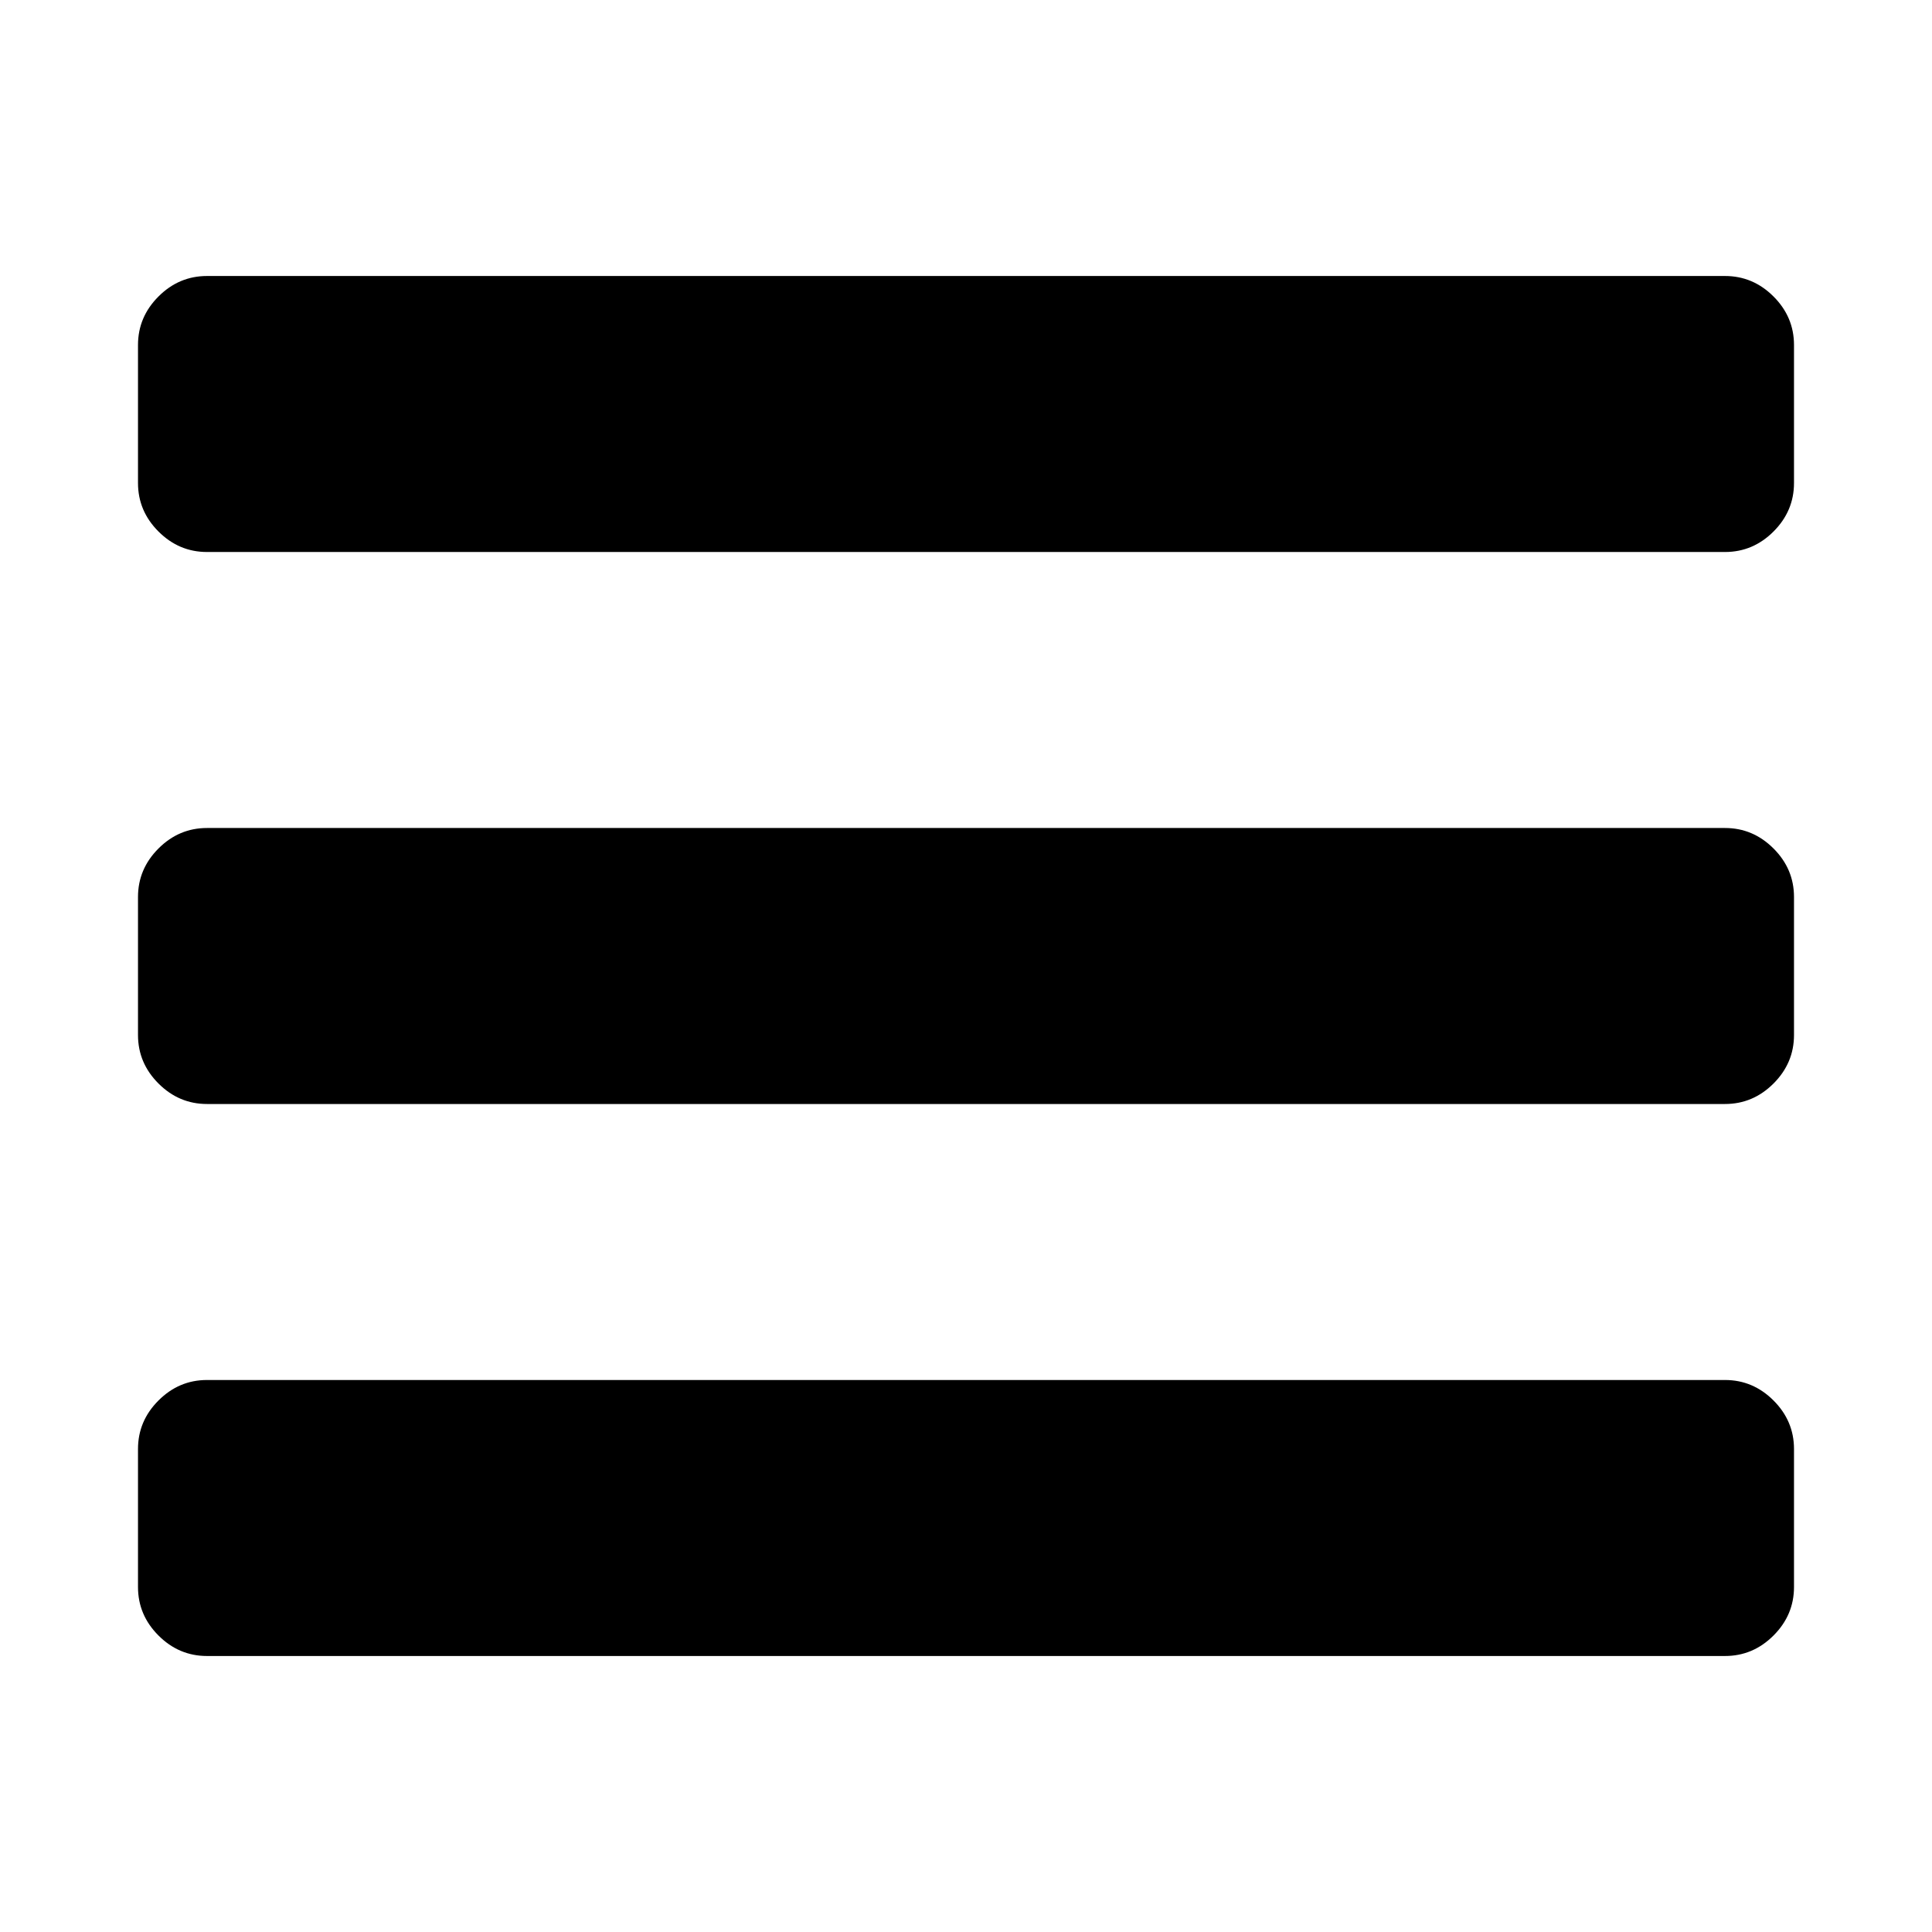
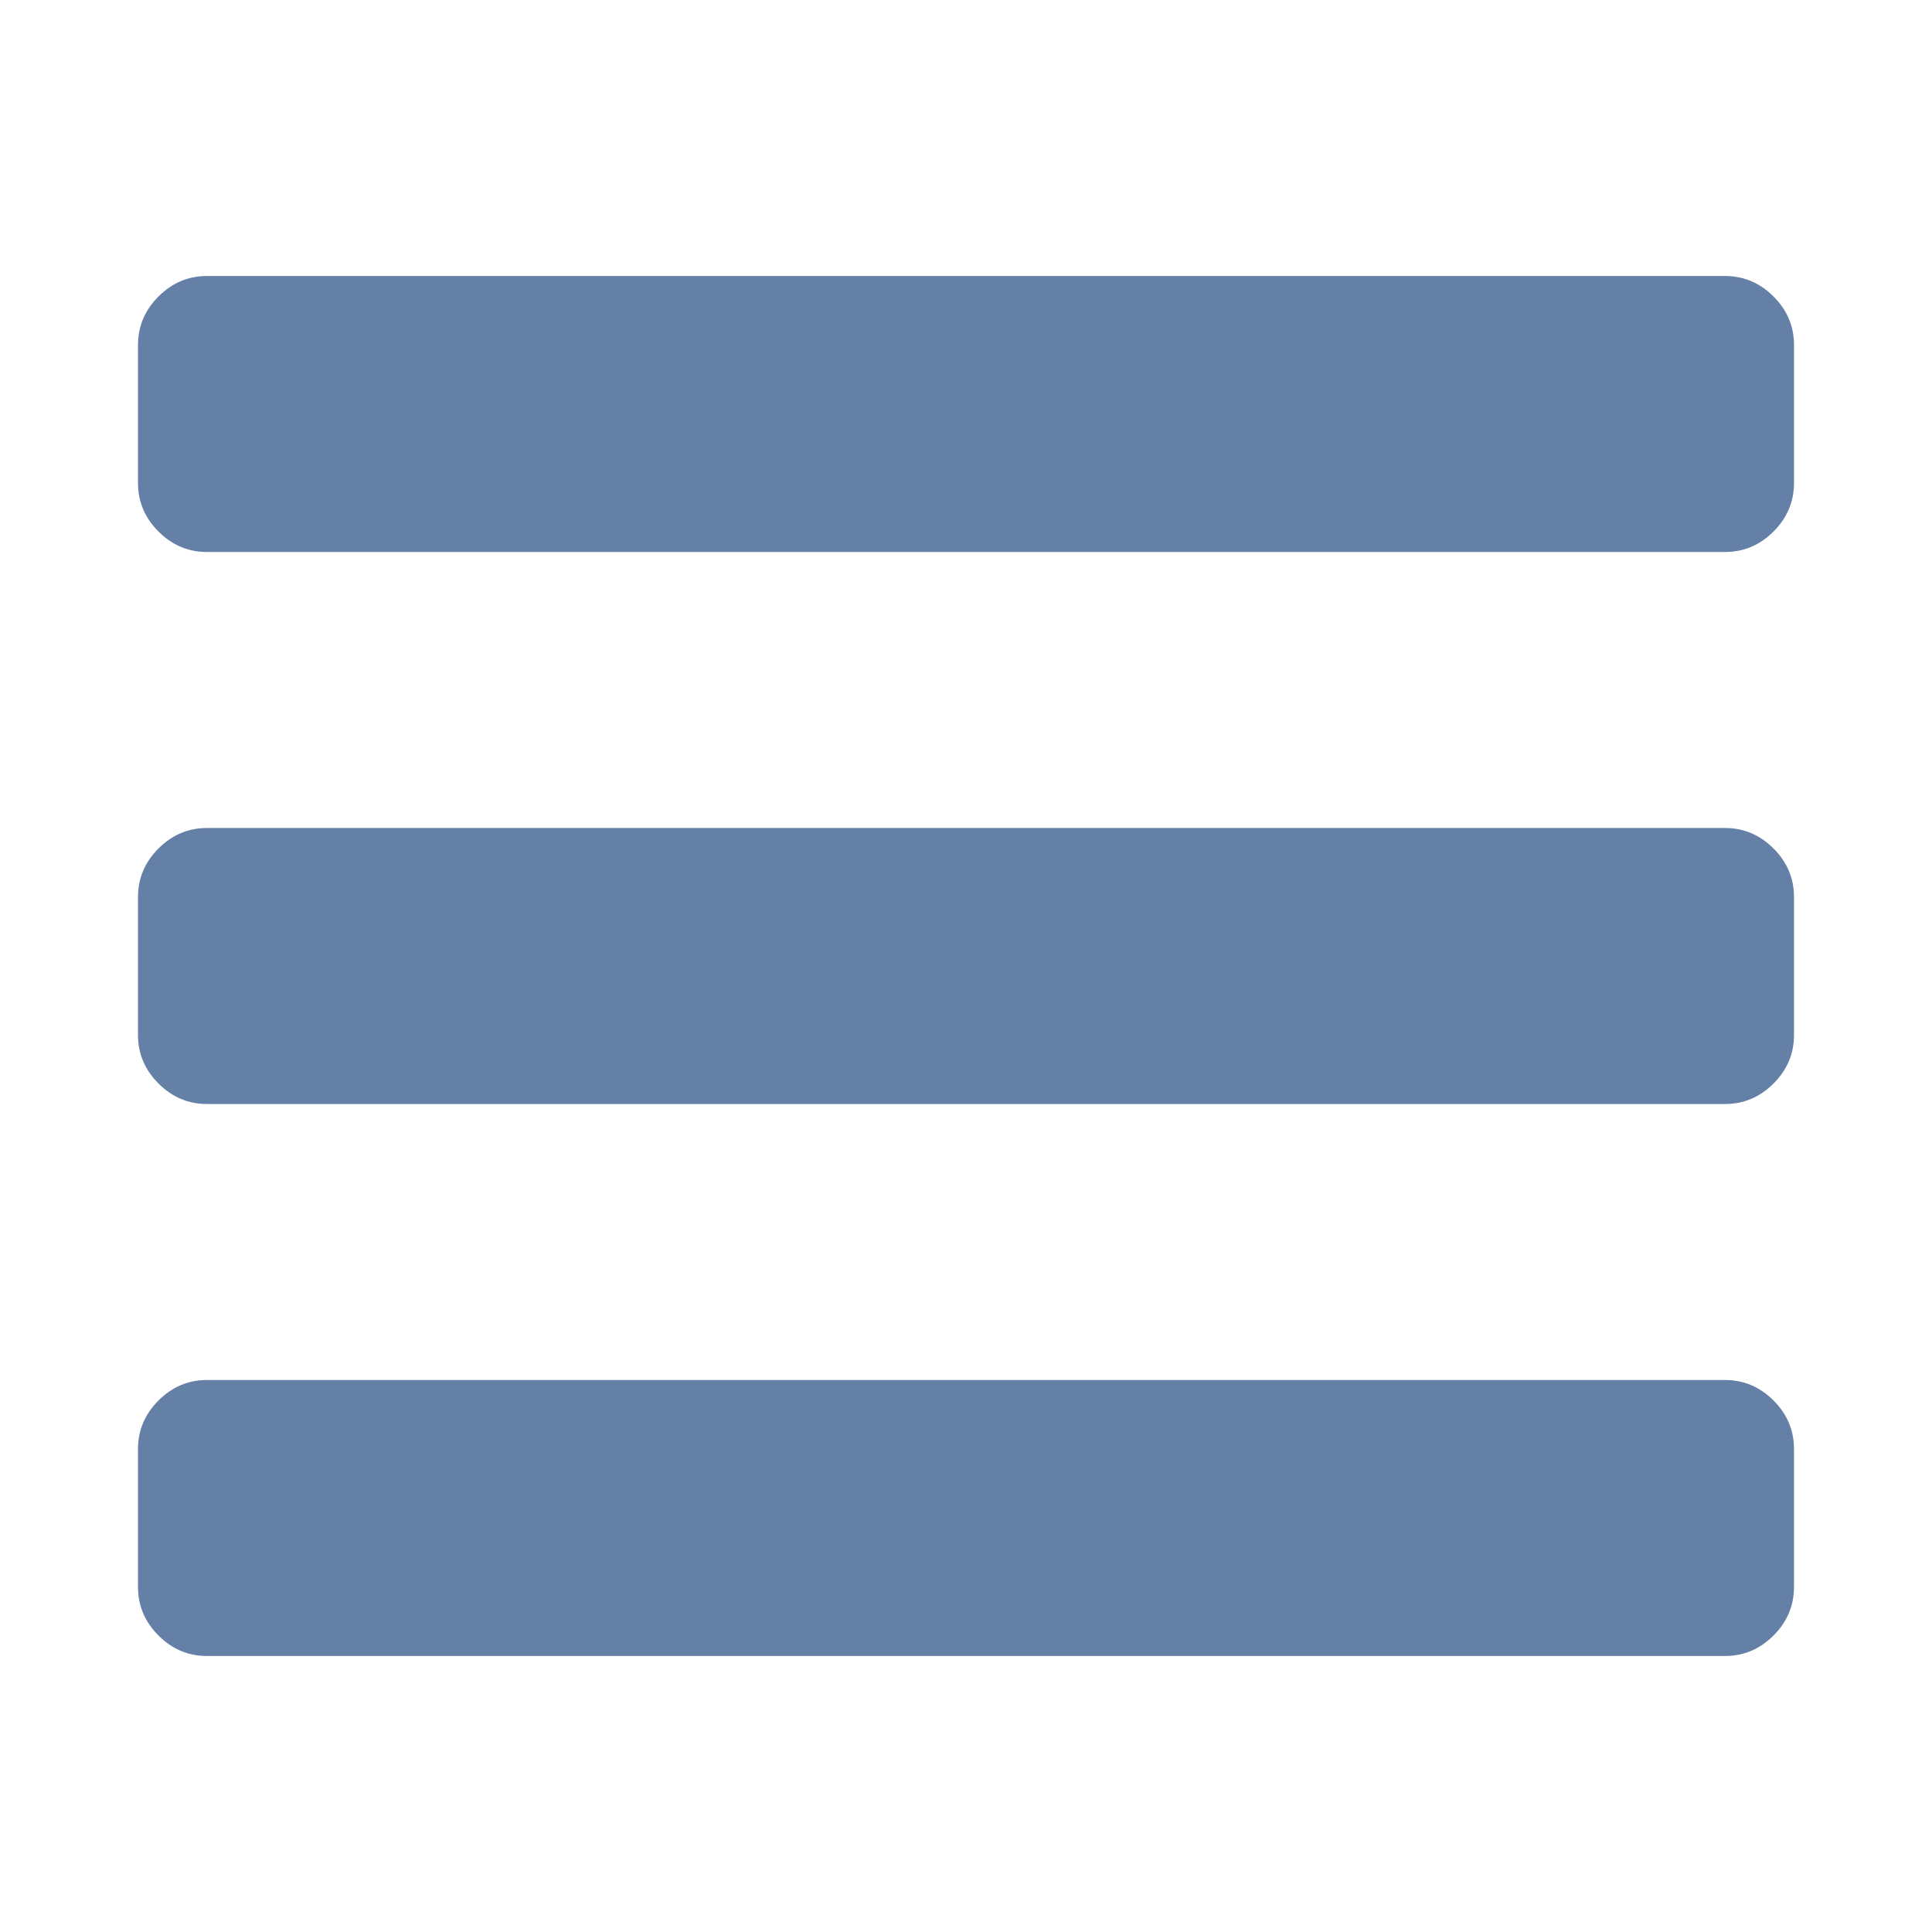
- <svg xmlns="http://www.w3.org/2000/svg" width="1792" height="1792" viewBox="0 0 1792 1792">
-   <path d="M1664 1344v128q0 26-19 45t-45 19h-1408q-26 0-45-19t-19-45v-128q0-26 19-45t45-19h1408q26 0 45 19t19 45zm0-512v128q0 26-19 45t-45 19h-1408q-26 0-45-19t-19-45v-128q0-26 19-45t45-19h1408q26 0 45 19t19 45zm0-512v128q0 26-19 45t-45 19h-1408q-26 0-45-19t-19-45v-128q0-26 19-45t45-19h1408q26 0 45 19t19 45z" />
+ <svg xmlns="http://www.w3.org/2000/svg" width="1792" height="1792" fill="#6480A7">
+   <path d="M1664 1344v128q0 26-19 45t-45 19H192q-26 0-45-19t-19-45v-128q0-26 19-45t45-19h1408q26 0 45 19t19 45zm0-512v128q0 26-19 45t-45 19H192q-26 0-45-19t-19-45V832q0-26 19-45t45-19h1408q26 0 45 19t19 45zm0-512v128q0 26-19 45t-45 19H192q-26 0-45-19t-19-45V320q0-26 19-45t45-19h1408q26 0 45 19t19 45z" />
</svg>
